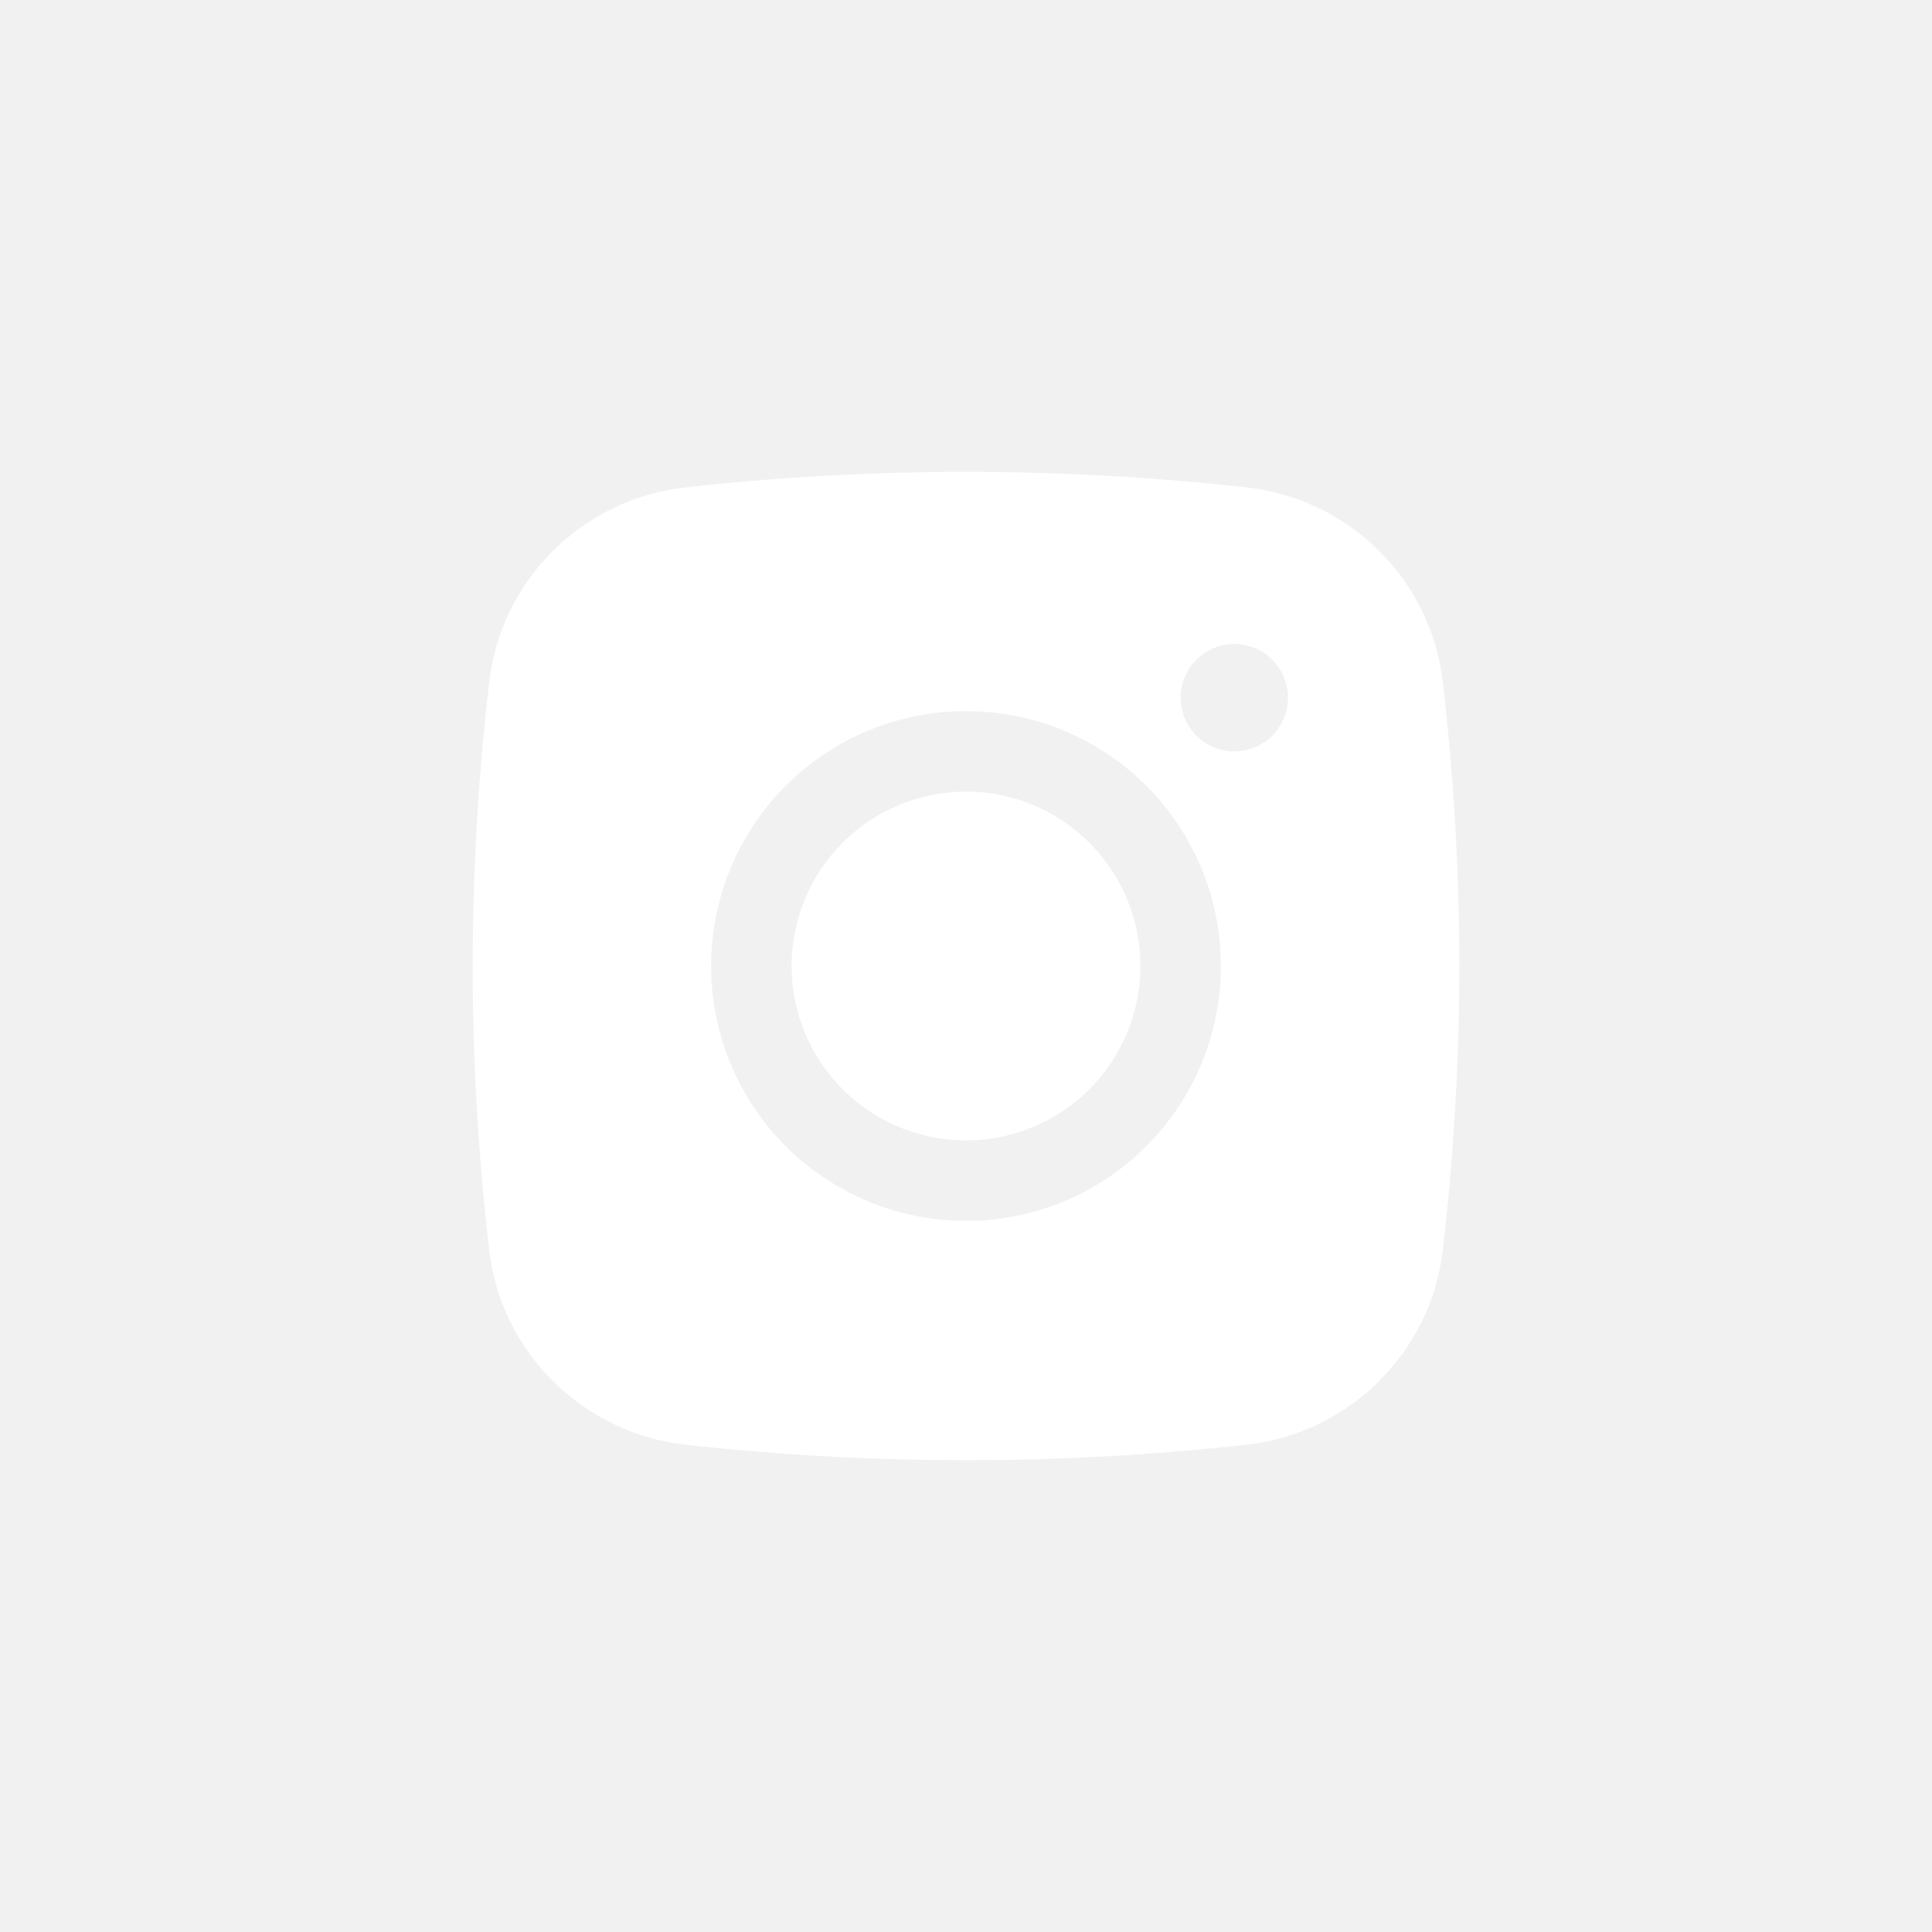
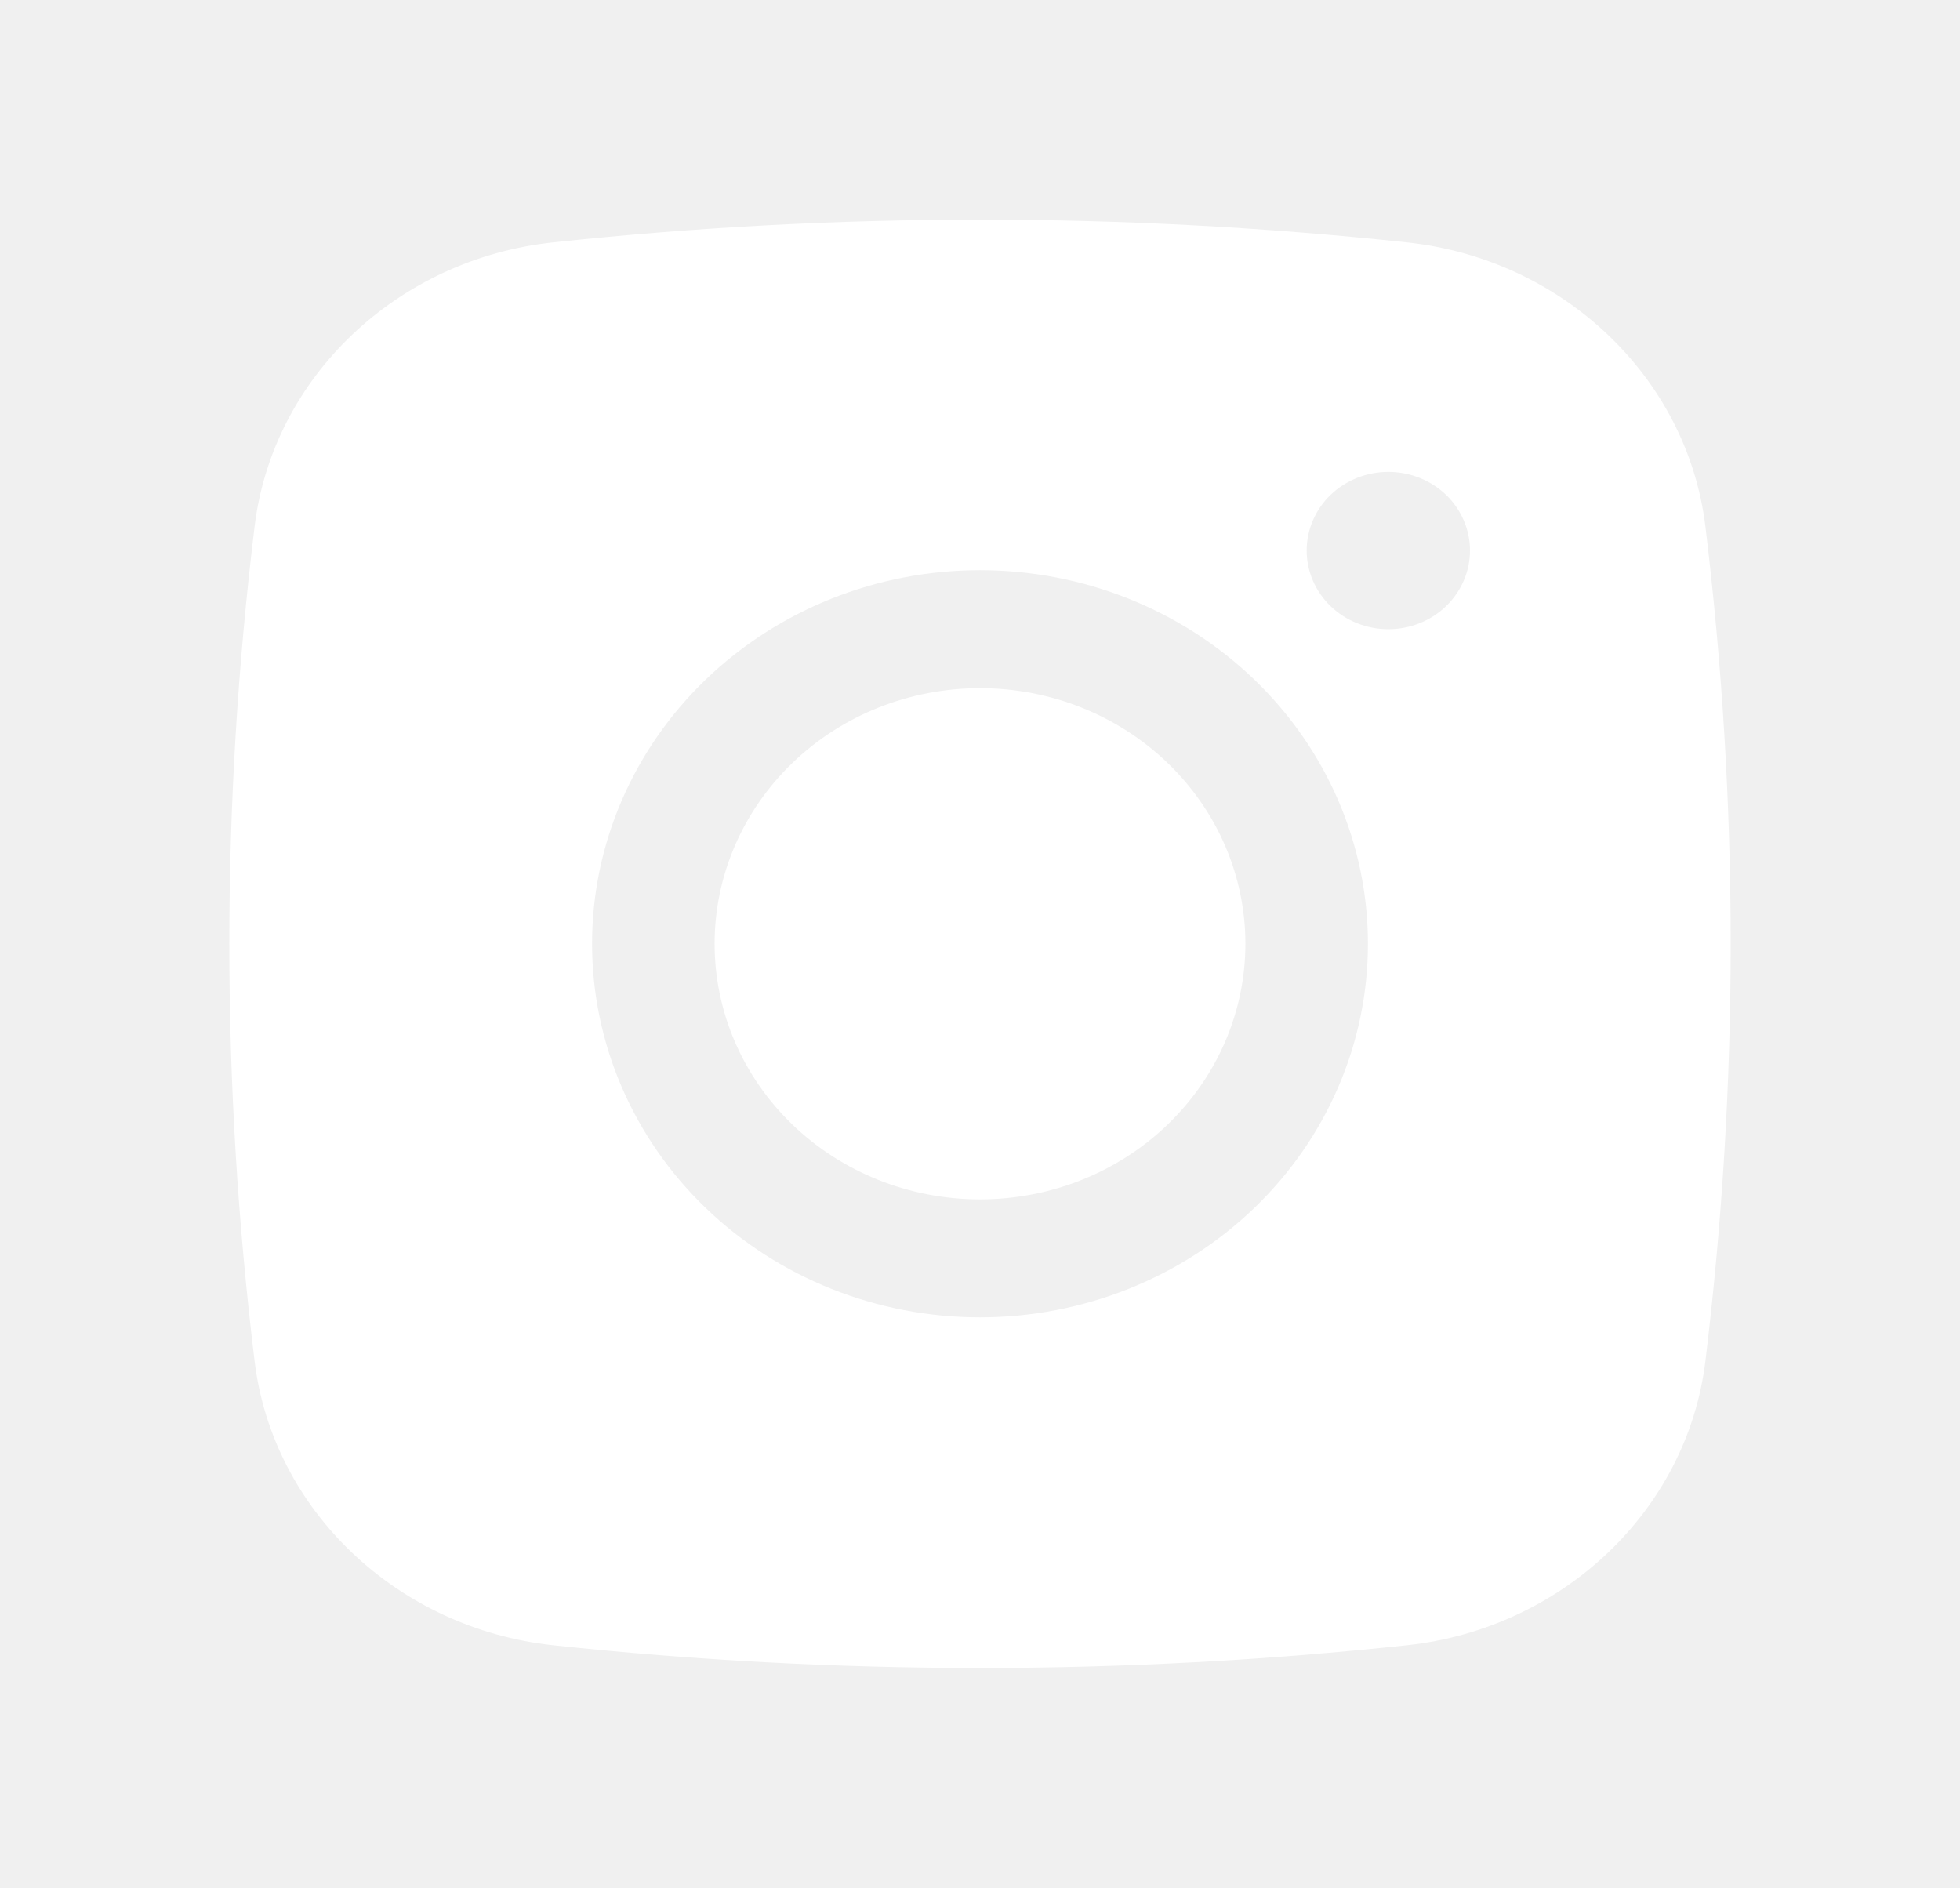
- <svg xmlns="http://www.w3.org/2000/svg" width="30" height="30" viewBox="0 0 30 30" fill="none">
-   <rect width="30" height="30" fill="white" fill-opacity="0.05" />
-   <path d="M15 12.292C14.282 12.292 13.593 12.577 13.085 13.085C12.577 13.593 12.292 14.282 12.292 15C12.292 15.718 12.577 16.407 13.085 16.915C13.593 17.423 14.282 17.708 15 17.708C15.718 17.708 16.407 17.423 16.915 16.915C17.423 16.407 17.708 15.718 17.708 15C17.708 14.282 17.423 13.593 16.915 13.085C16.407 12.577 15.718 12.292 15 12.292Z" fill="white" />
-   <path fill-rule="evenodd" clip-rule="evenodd" d="M10.642 7.568C13.538 7.247 16.462 7.247 19.358 7.568C20.941 7.745 22.217 8.991 22.402 10.579C22.746 13.516 22.746 16.484 22.402 19.421C22.217 21.009 20.941 22.255 19.359 22.433C16.462 22.754 13.539 22.754 10.642 22.433C9.059 22.255 7.783 21.009 7.598 19.422C7.254 16.484 7.254 13.517 7.598 10.579C7.783 8.991 9.059 7.745 10.642 7.568ZM19.167 10C18.946 10 18.734 10.088 18.577 10.244C18.421 10.4 18.333 10.612 18.333 10.833C18.333 11.054 18.421 11.266 18.577 11.423C18.734 11.579 18.946 11.667 19.167 11.667C19.388 11.667 19.6 11.579 19.756 11.423C19.912 11.266 20 11.054 20 10.833C20 10.612 19.912 10.4 19.756 10.244C19.6 10.088 19.388 10 19.167 10ZM11.042 15C11.042 13.95 11.459 12.943 12.201 12.201C12.943 11.459 13.95 11.042 15 11.042C16.05 11.042 17.057 11.459 17.799 12.201C18.541 12.943 18.958 13.95 18.958 15C18.958 16.05 18.541 17.057 17.799 17.799C17.057 18.541 16.05 18.958 15 18.958C13.95 18.958 12.943 18.541 12.201 17.799C11.459 17.057 11.042 16.05 11.042 15Z" fill="white" />
+ <svg xmlns="http://www.w3.org/2000/svg" width="27" height="26" viewBox="0 0 27 26" fill="none">
+   <g id="basil:instagram-solid">
+     <path id="Vector" d="M13.5 9.479C12.53 9.479 11.6 9.85 10.915 10.51C10.229 11.171 9.844 12.066 9.844 13C9.844 13.934 10.229 14.829 10.915 15.49C11.6 16.15 12.53 16.521 13.5 16.521C14.47 16.521 15.4 16.15 16.085 15.49C16.771 14.829 17.156 13.934 17.156 13C17.156 12.066 16.771 11.171 16.085 10.51C15.4 9.85 14.47 9.479 13.5 9.479Z" fill="white" />
+     <path id="Vector_2" fill-rule="evenodd" clip-rule="evenodd" d="M7.616 3.339C11.527 2.921 15.473 2.921 19.384 3.339C21.52 3.568 23.242 5.188 23.493 7.253C23.957 11.071 23.957 14.929 23.493 18.747C23.242 20.812 21.52 22.431 19.385 22.662C15.474 23.08 11.527 23.08 7.616 22.662C5.48 22.431 3.758 20.812 3.507 18.748C3.043 14.929 3.043 11.072 3.507 7.253C3.758 5.188 5.48 3.568 7.616 3.339ZM19.125 6.5C18.827 6.5 18.541 6.614 18.329 6.817C18.119 7.02 18 7.296 18 7.583C18 7.871 18.119 8.146 18.329 8.349C18.541 8.553 18.827 8.667 19.125 8.667C19.423 8.667 19.71 8.553 19.921 8.349C20.131 8.146 20.25 7.871 20.25 7.583C20.25 7.296 20.131 7.02 19.921 6.817C19.71 6.614 19.423 6.5 19.125 6.5ZM8.156 13C8.156 11.635 8.719 10.326 9.721 9.361C10.724 8.396 12.083 7.854 13.5 7.854C14.917 7.854 16.276 8.396 17.279 9.361C18.281 10.326 18.844 11.635 18.844 13C18.844 14.365 18.281 15.674 17.279 16.639C16.276 17.604 14.917 18.146 13.5 18.146C12.083 18.146 10.724 17.604 9.721 16.639C8.719 15.674 8.156 14.365 8.156 13Z" fill="white" />
+   </g>
</svg>
